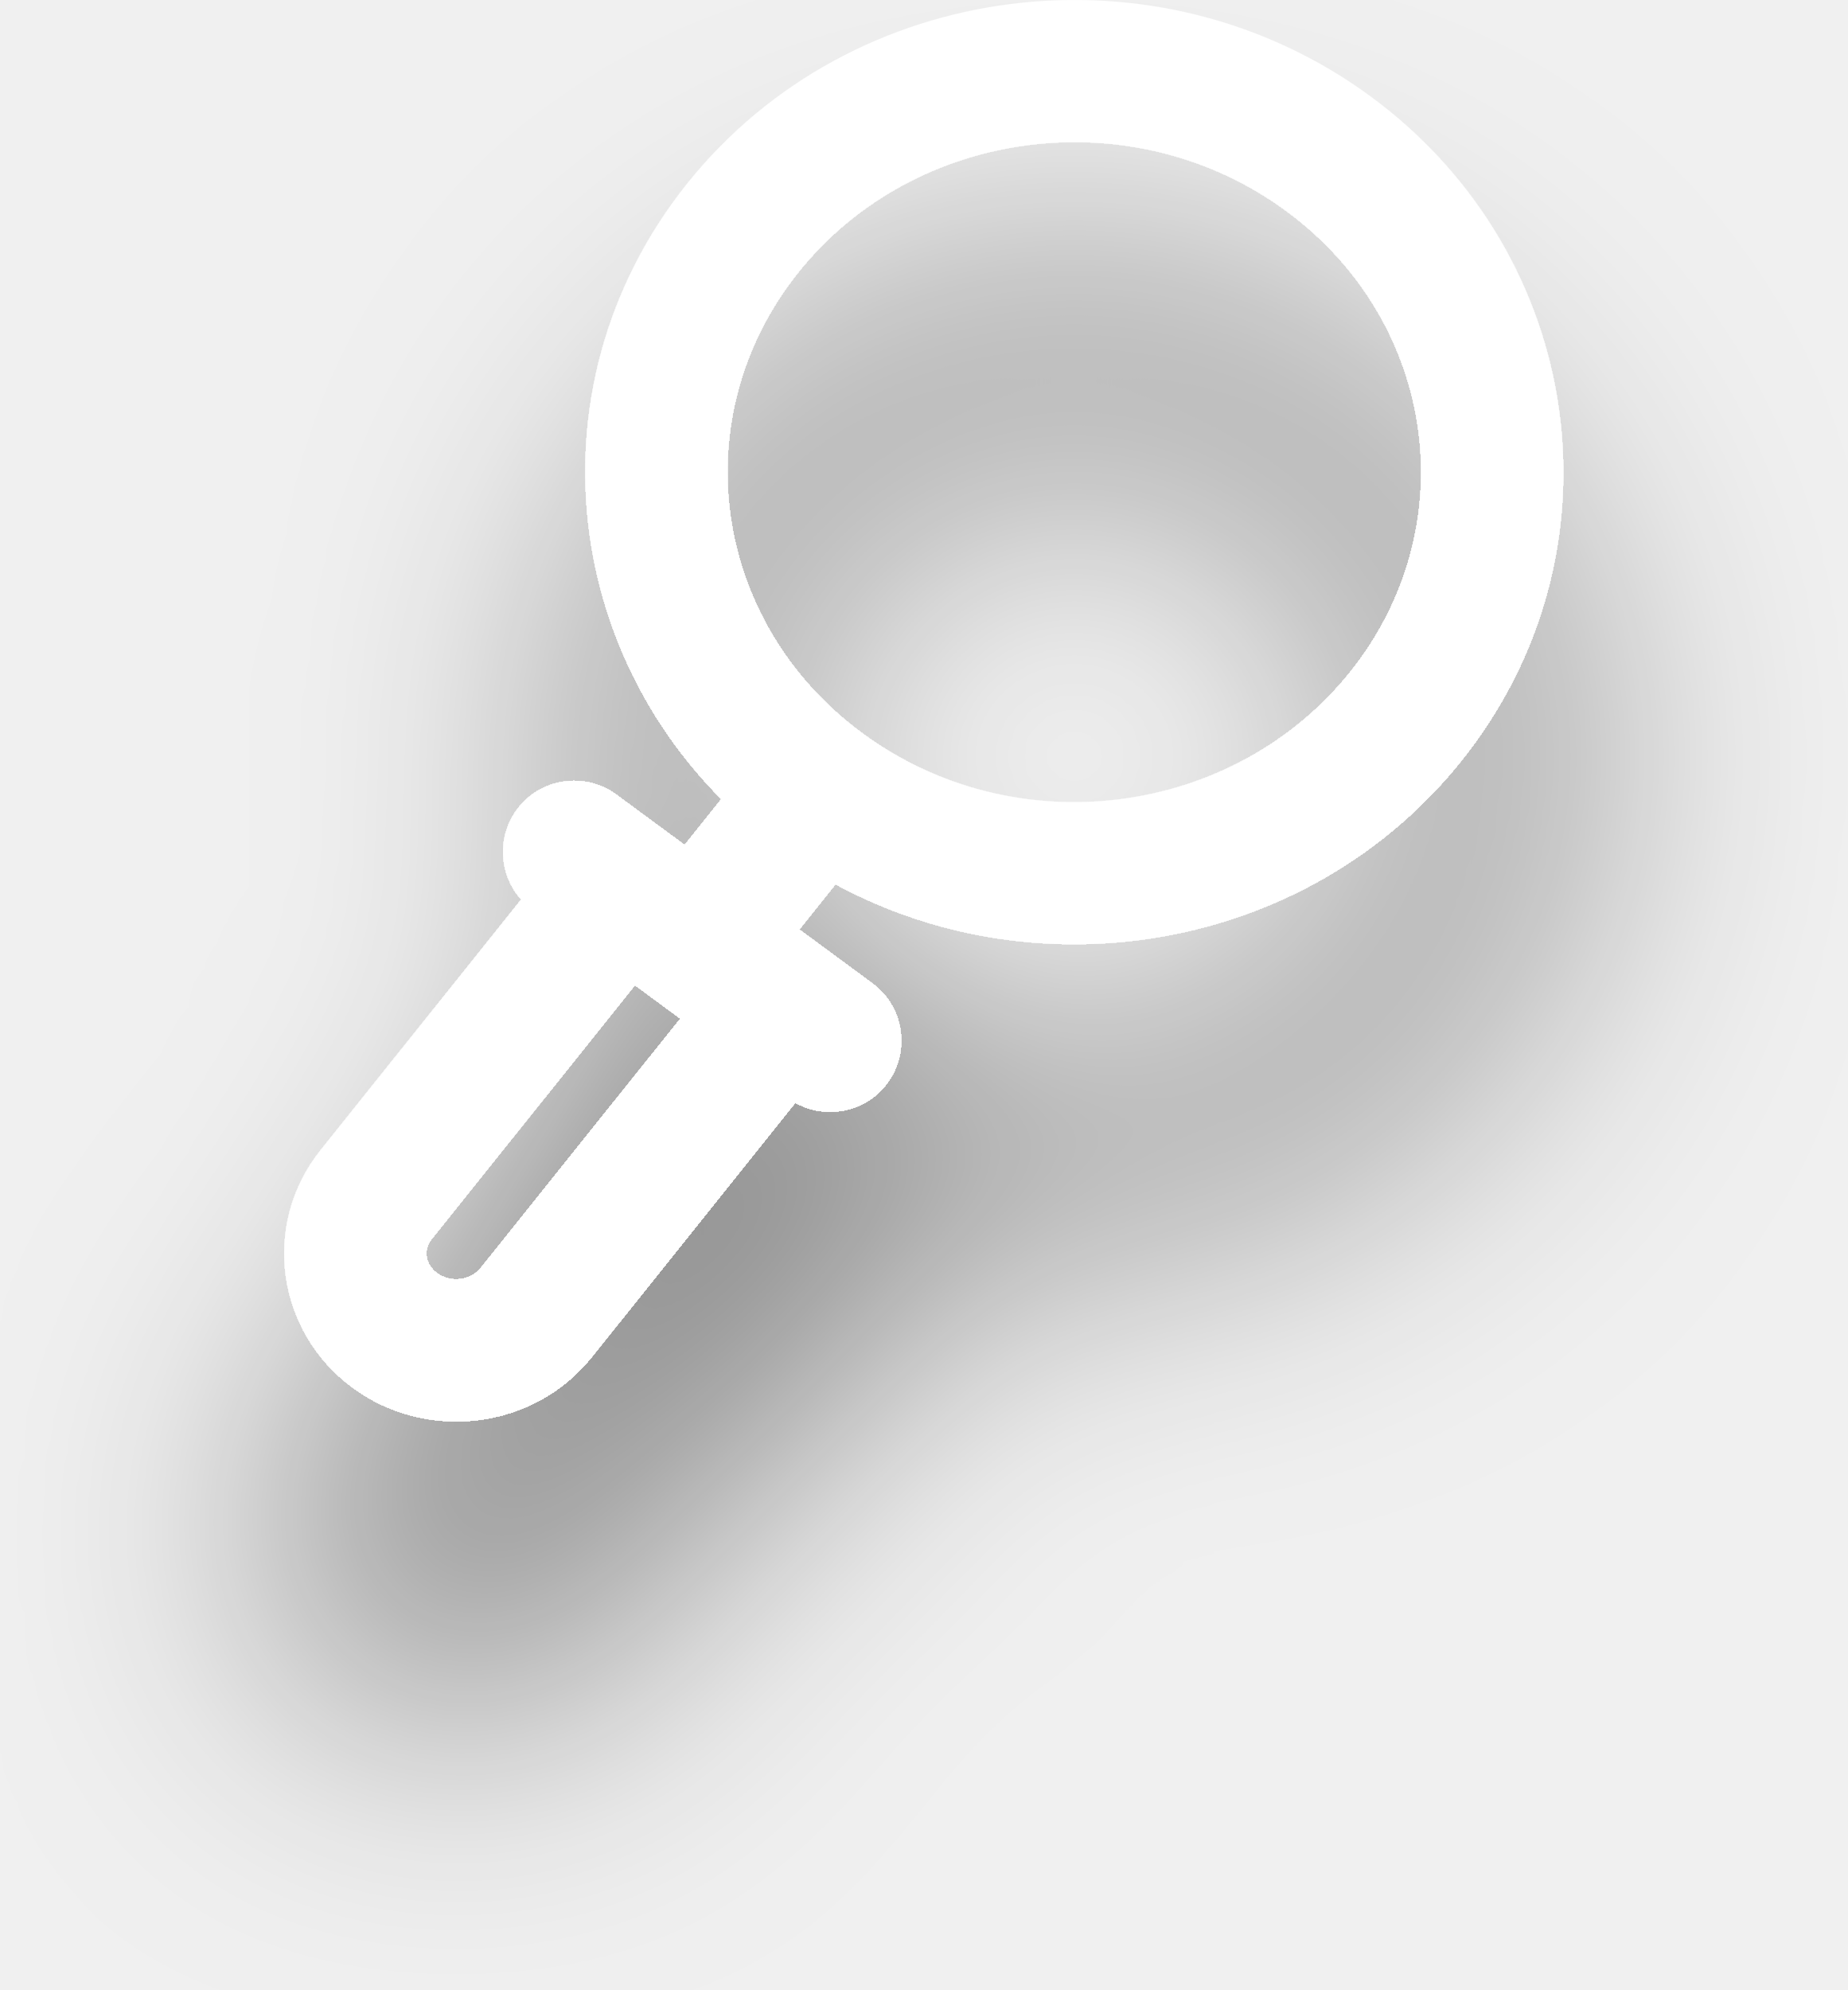
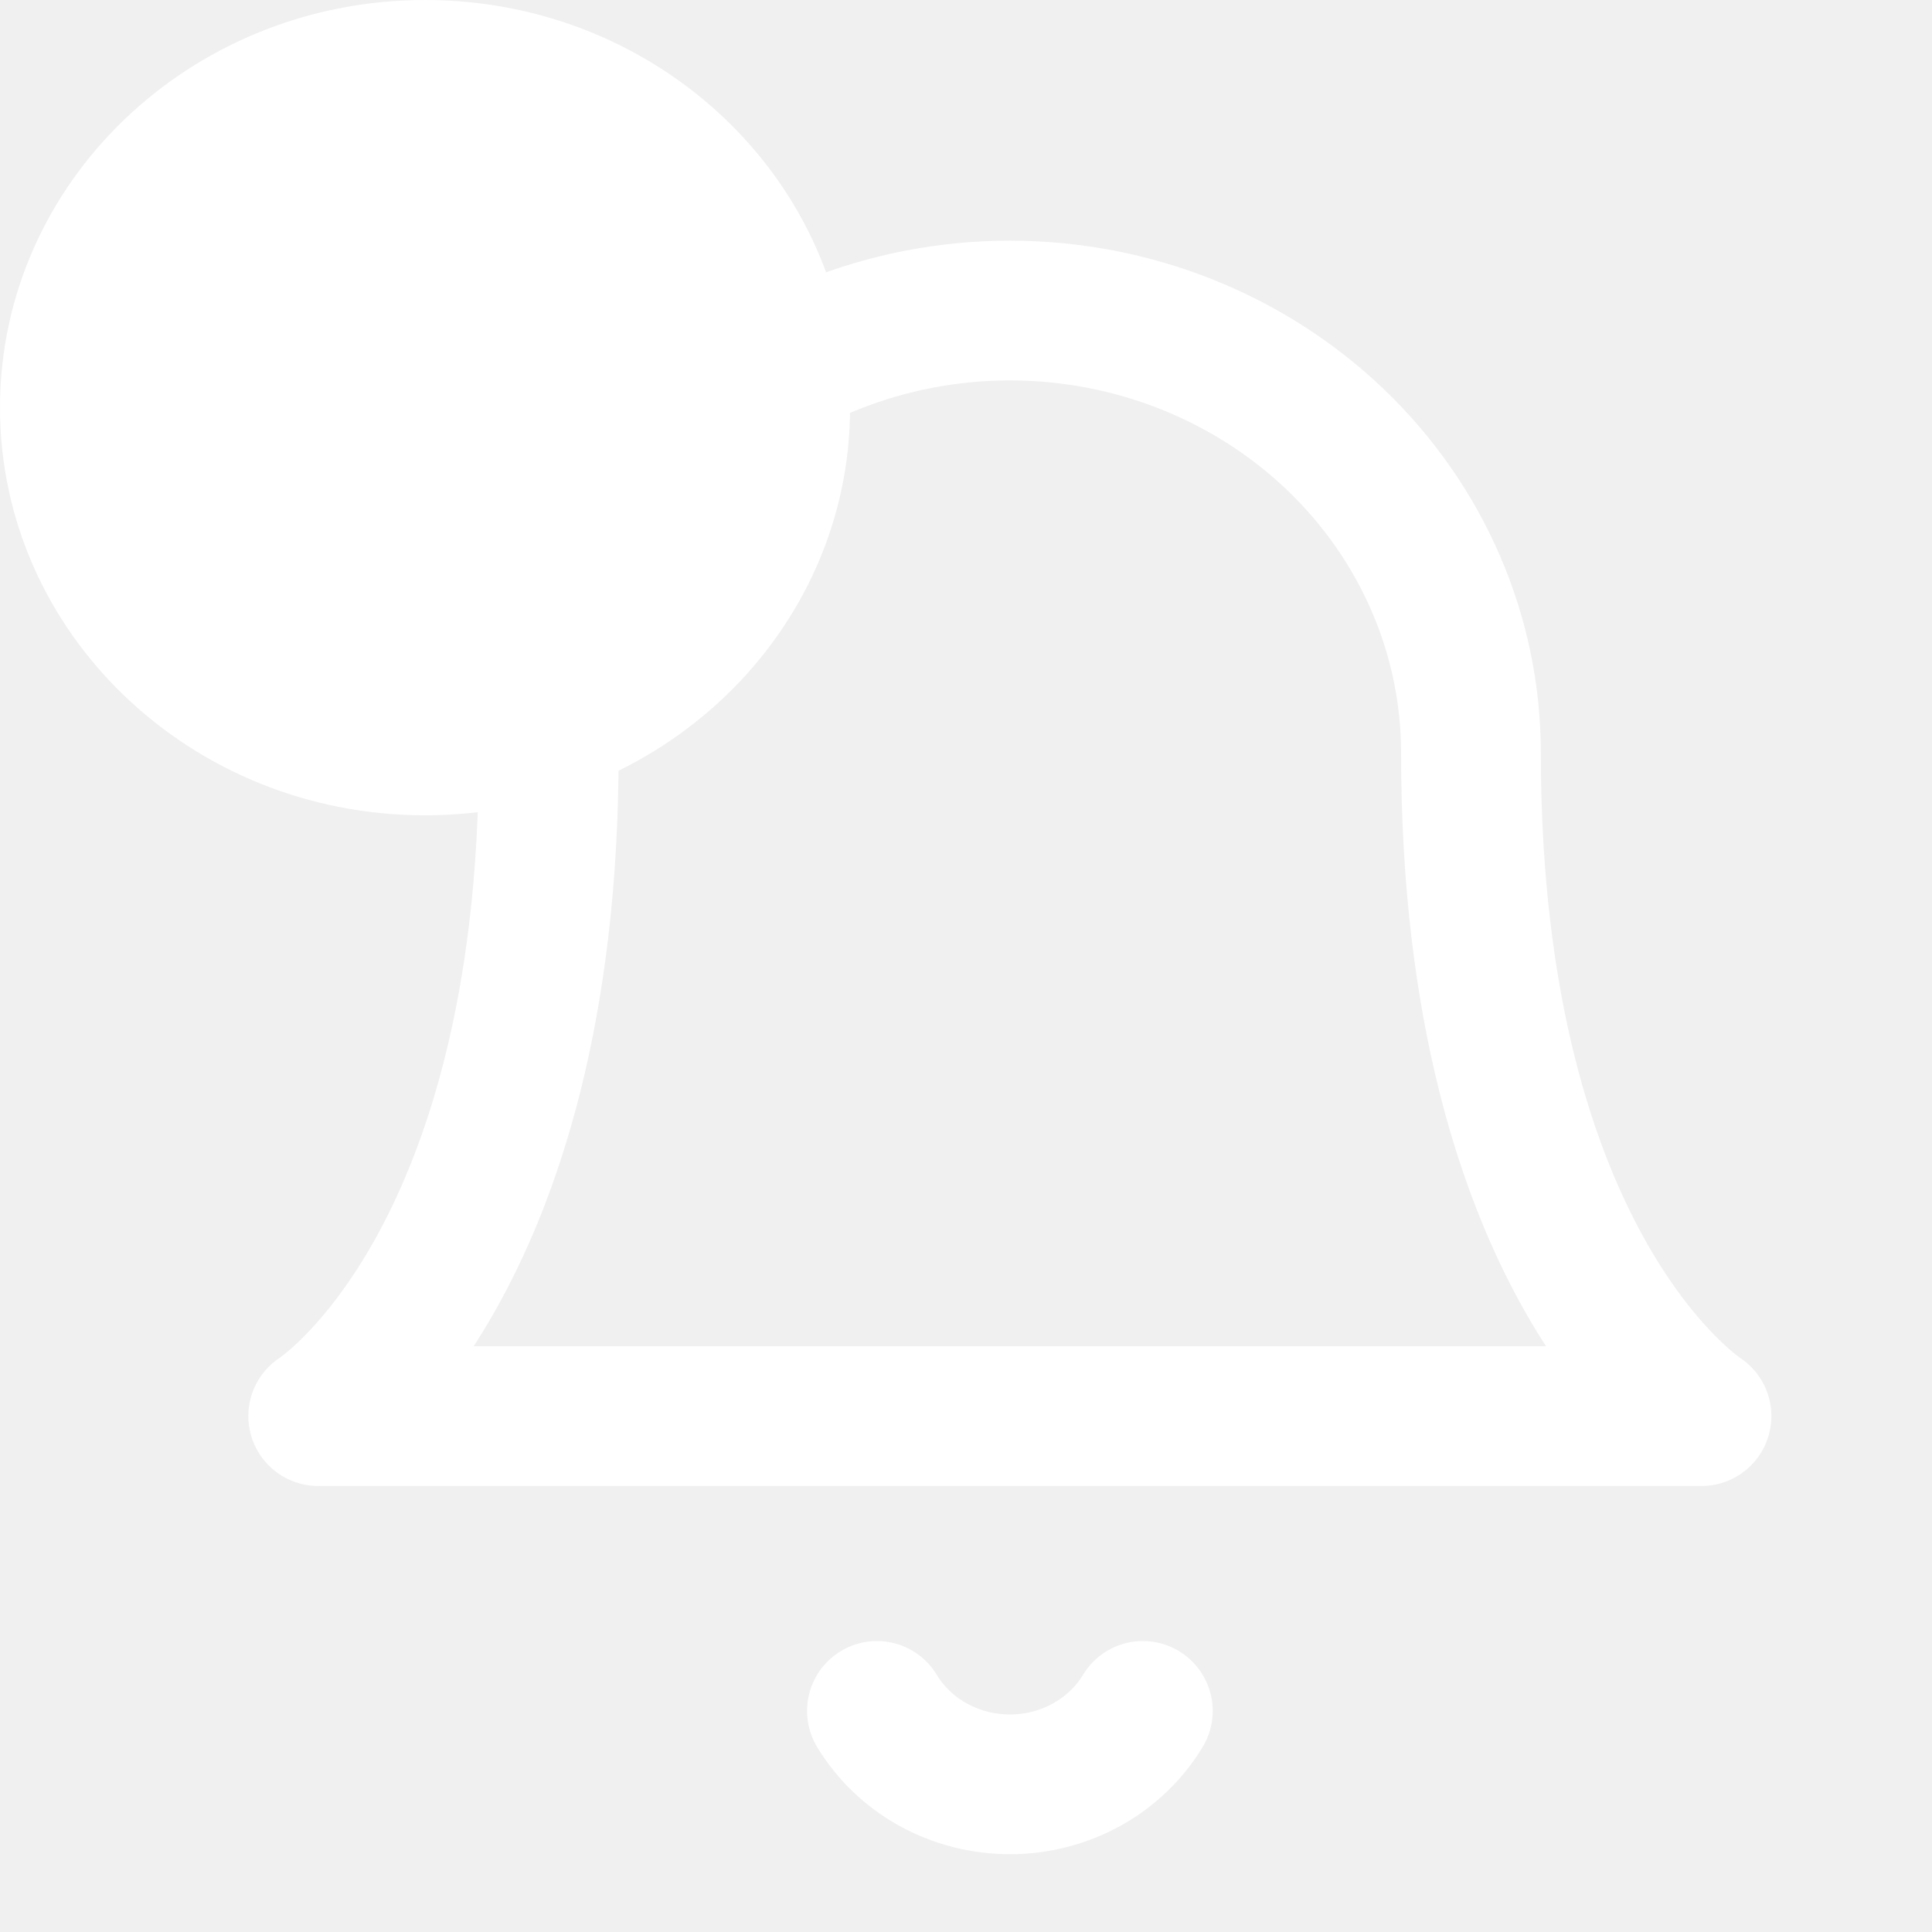
- <svg xmlns="http://www.w3.org/2000/svg" width="26" height="28" viewBox="0 0 26 28" fill="none">
-   <g filter="url(#filter0_d_266_335)">
-     <path d="M12.239 11.838C12.585 11.407 12.515 10.778 12.084 10.433C11.653 10.087 11.024 10.157 10.678 10.588L12.239 11.838ZM9.034 12.641C8.689 13.072 8.759 13.702 9.19 14.047C9.621 14.392 10.25 14.322 10.596 13.891L9.034 12.641ZM8.673 11.182C8.228 10.854 7.602 10.949 7.274 11.393C6.947 11.838 7.041 12.464 7.486 12.792L8.673 11.182ZM11.09 15.448C11.534 15.776 12.161 15.681 12.488 15.237C12.816 14.792 12.721 14.166 12.277 13.838L11.09 15.448ZM7.547 18.468L8.327 19.093L7.547 18.468ZM5.294 16.807L4.513 16.182H4.513L5.294 16.807ZM5.555 18.718L4.962 19.523H4.962L5.555 18.718ZM19.002 9.456C17.364 11.501 14.28 11.899 12.129 10.313L10.942 11.923C13.942 14.134 18.243 13.604 20.563 10.706L19.002 9.456ZM12.129 10.313C10.001 8.745 9.618 5.85 11.235 3.83L9.674 2.58C7.333 5.503 7.918 9.694 10.942 11.923L12.129 10.313ZM11.235 3.83C12.873 1.785 15.957 1.388 18.108 2.973L19.295 1.363C16.295 -0.848 11.994 -0.317 9.674 2.58L11.235 3.83ZM18.108 2.973C20.235 4.541 20.619 7.436 19.002 9.456L20.563 10.706C22.903 7.783 22.319 3.593 19.295 1.363L18.108 2.973ZM10.678 10.588L9.034 12.641L10.596 13.891L12.239 11.838L10.678 10.588ZM7.486 12.792L11.09 15.448L12.277 13.838L8.673 11.182L7.486 12.792ZM10.227 13.52L6.766 17.842L8.327 19.093L11.788 14.77L10.227 13.52ZM6.075 17.432L9.536 13.11L7.974 11.86L4.513 16.182L6.075 17.432ZM6.148 17.913C5.975 17.785 5.958 17.577 6.075 17.432L4.513 16.182C3.674 17.231 3.891 18.734 4.962 19.523L6.148 17.913ZM6.766 17.842C6.629 18.013 6.346 18.059 6.148 17.913L4.962 19.523C6.008 20.294 7.508 20.116 8.327 19.093L6.766 17.842Z" fill="white" />
-   </g>
-   <defs>
-     <filter id="filter0_d_266_335" x="-0" y="0" width="26.001" height="28" filterUnits="userSpaceOnUse" color-interpolation-filters="sRGB">
-       <feFlood flood-opacity="0" result="BackgroundImageFix" />
-       <feColorMatrix in="SourceAlpha" type="matrix" values="0 0 0 0 0 0 0 0 0 0 0 0 0 0 0 0 0 0 127 0" result="hardAlpha" />
-       <feOffset dy="4" />
-       <feGaussianBlur stdDeviation="2" />
-       <feComposite in2="hardAlpha" operator="out" />
-       <feColorMatrix type="matrix" values="0 0 0 0 0 0 0 0 0 0 0 0 0 0 0 0 0 0 0.5 0" />
-       <feBlend mode="normal" in2="BackgroundImageFix" result="effect1_dropShadow_266_335" />
-       <feBlend mode="normal" in="SourceGraphic" in2="effect1_dropShadow_266_335" result="shape" />
-     </filter>
-   </defs>
+ <svg xmlns="http://www.w3.org/2000/svg" width="30" height="30" viewBox="0 0 30 30" fill="none">
+   <path d="M22.841 11.689C22.841 9.868 22.086 8.121 20.744 6.833C19.401 5.545 17.58 4.822 15.681 4.822C13.782 4.822 11.961 5.545 10.618 6.833C9.276 8.121 8.521 9.868 8.521 11.689C8.521 19.7 4.941 21.989 4.941 21.989H26.421C26.421 21.989 22.841 19.7 22.841 11.689Z" stroke="white" stroke-width="2.17" stroke-linecap="round" stroke-linejoin="round" />
+   <path d="M17.746 26.567C17.536 26.914 17.235 27.202 16.873 27.402C16.51 27.602 16.1 27.707 15.682 27.707C15.264 27.707 14.853 27.602 14.49 27.402C14.128 27.202 13.827 26.914 13.617 26.567" stroke="white" stroke-width="2.17" stroke-linecap="round" stroke-linejoin="round" />
+   <ellipse cx="6.6" cy="6.33" rx="6.6" ry="6.33" fill="white" />
</svg>
